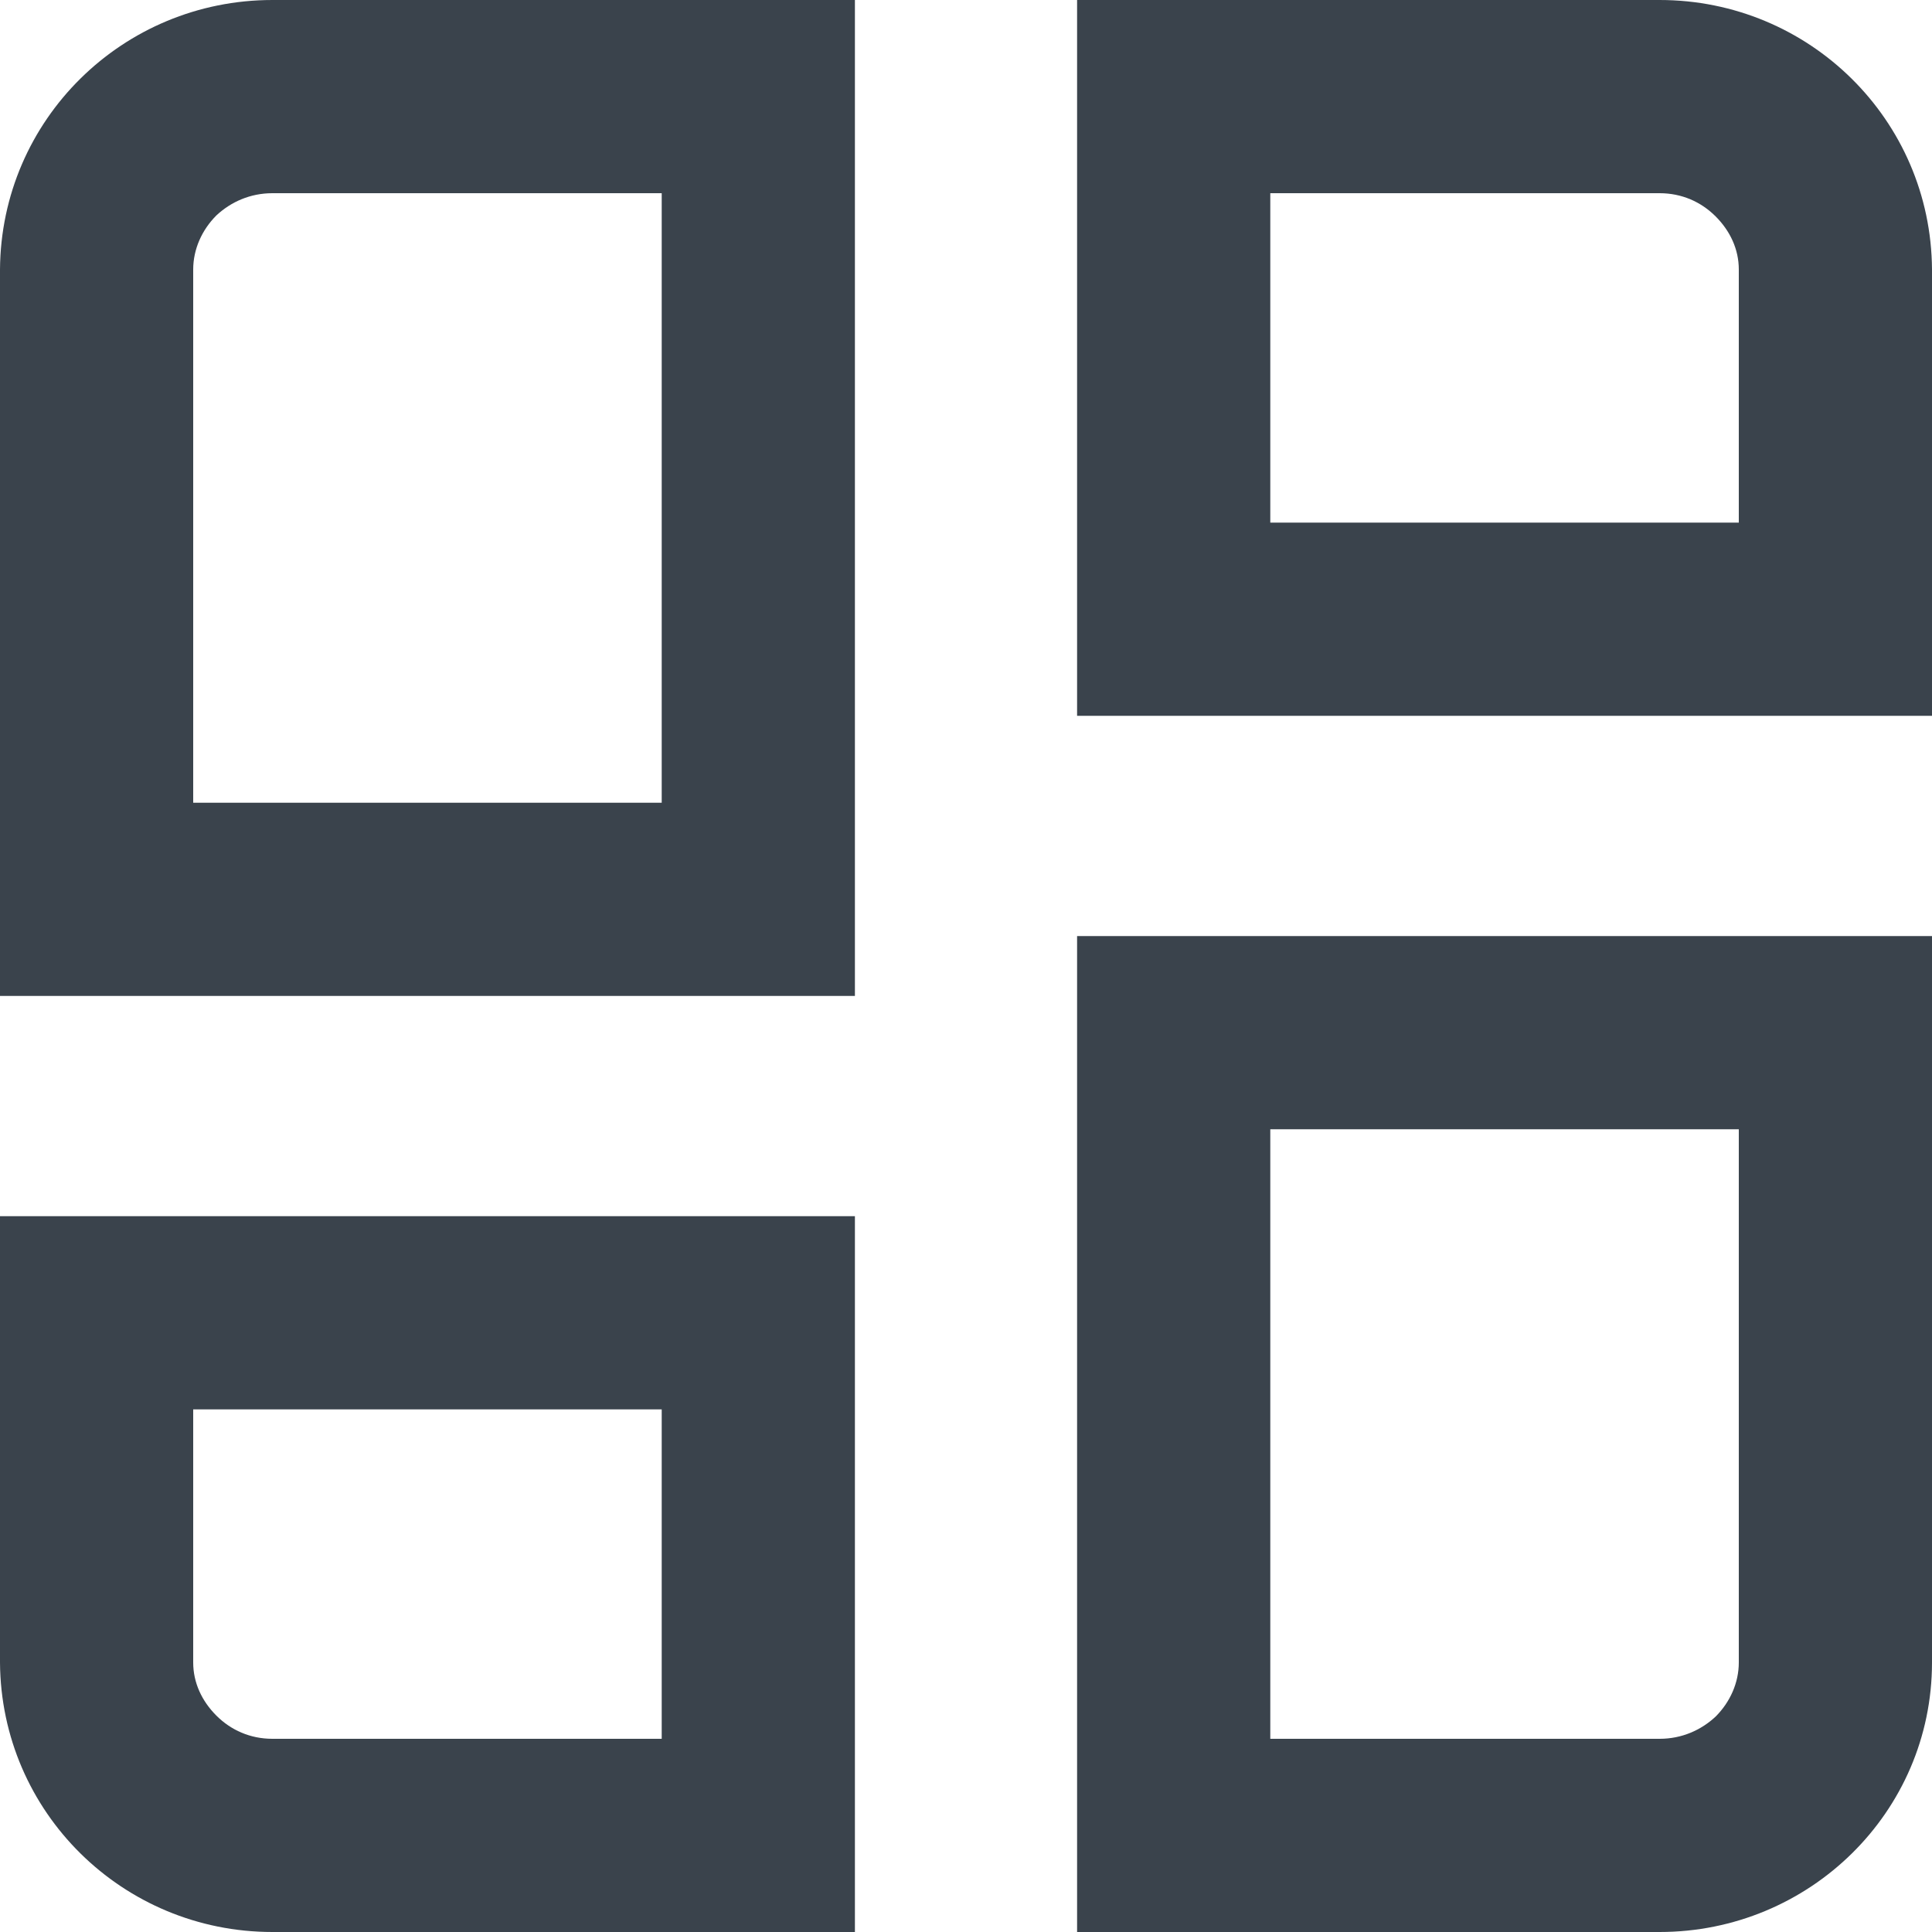
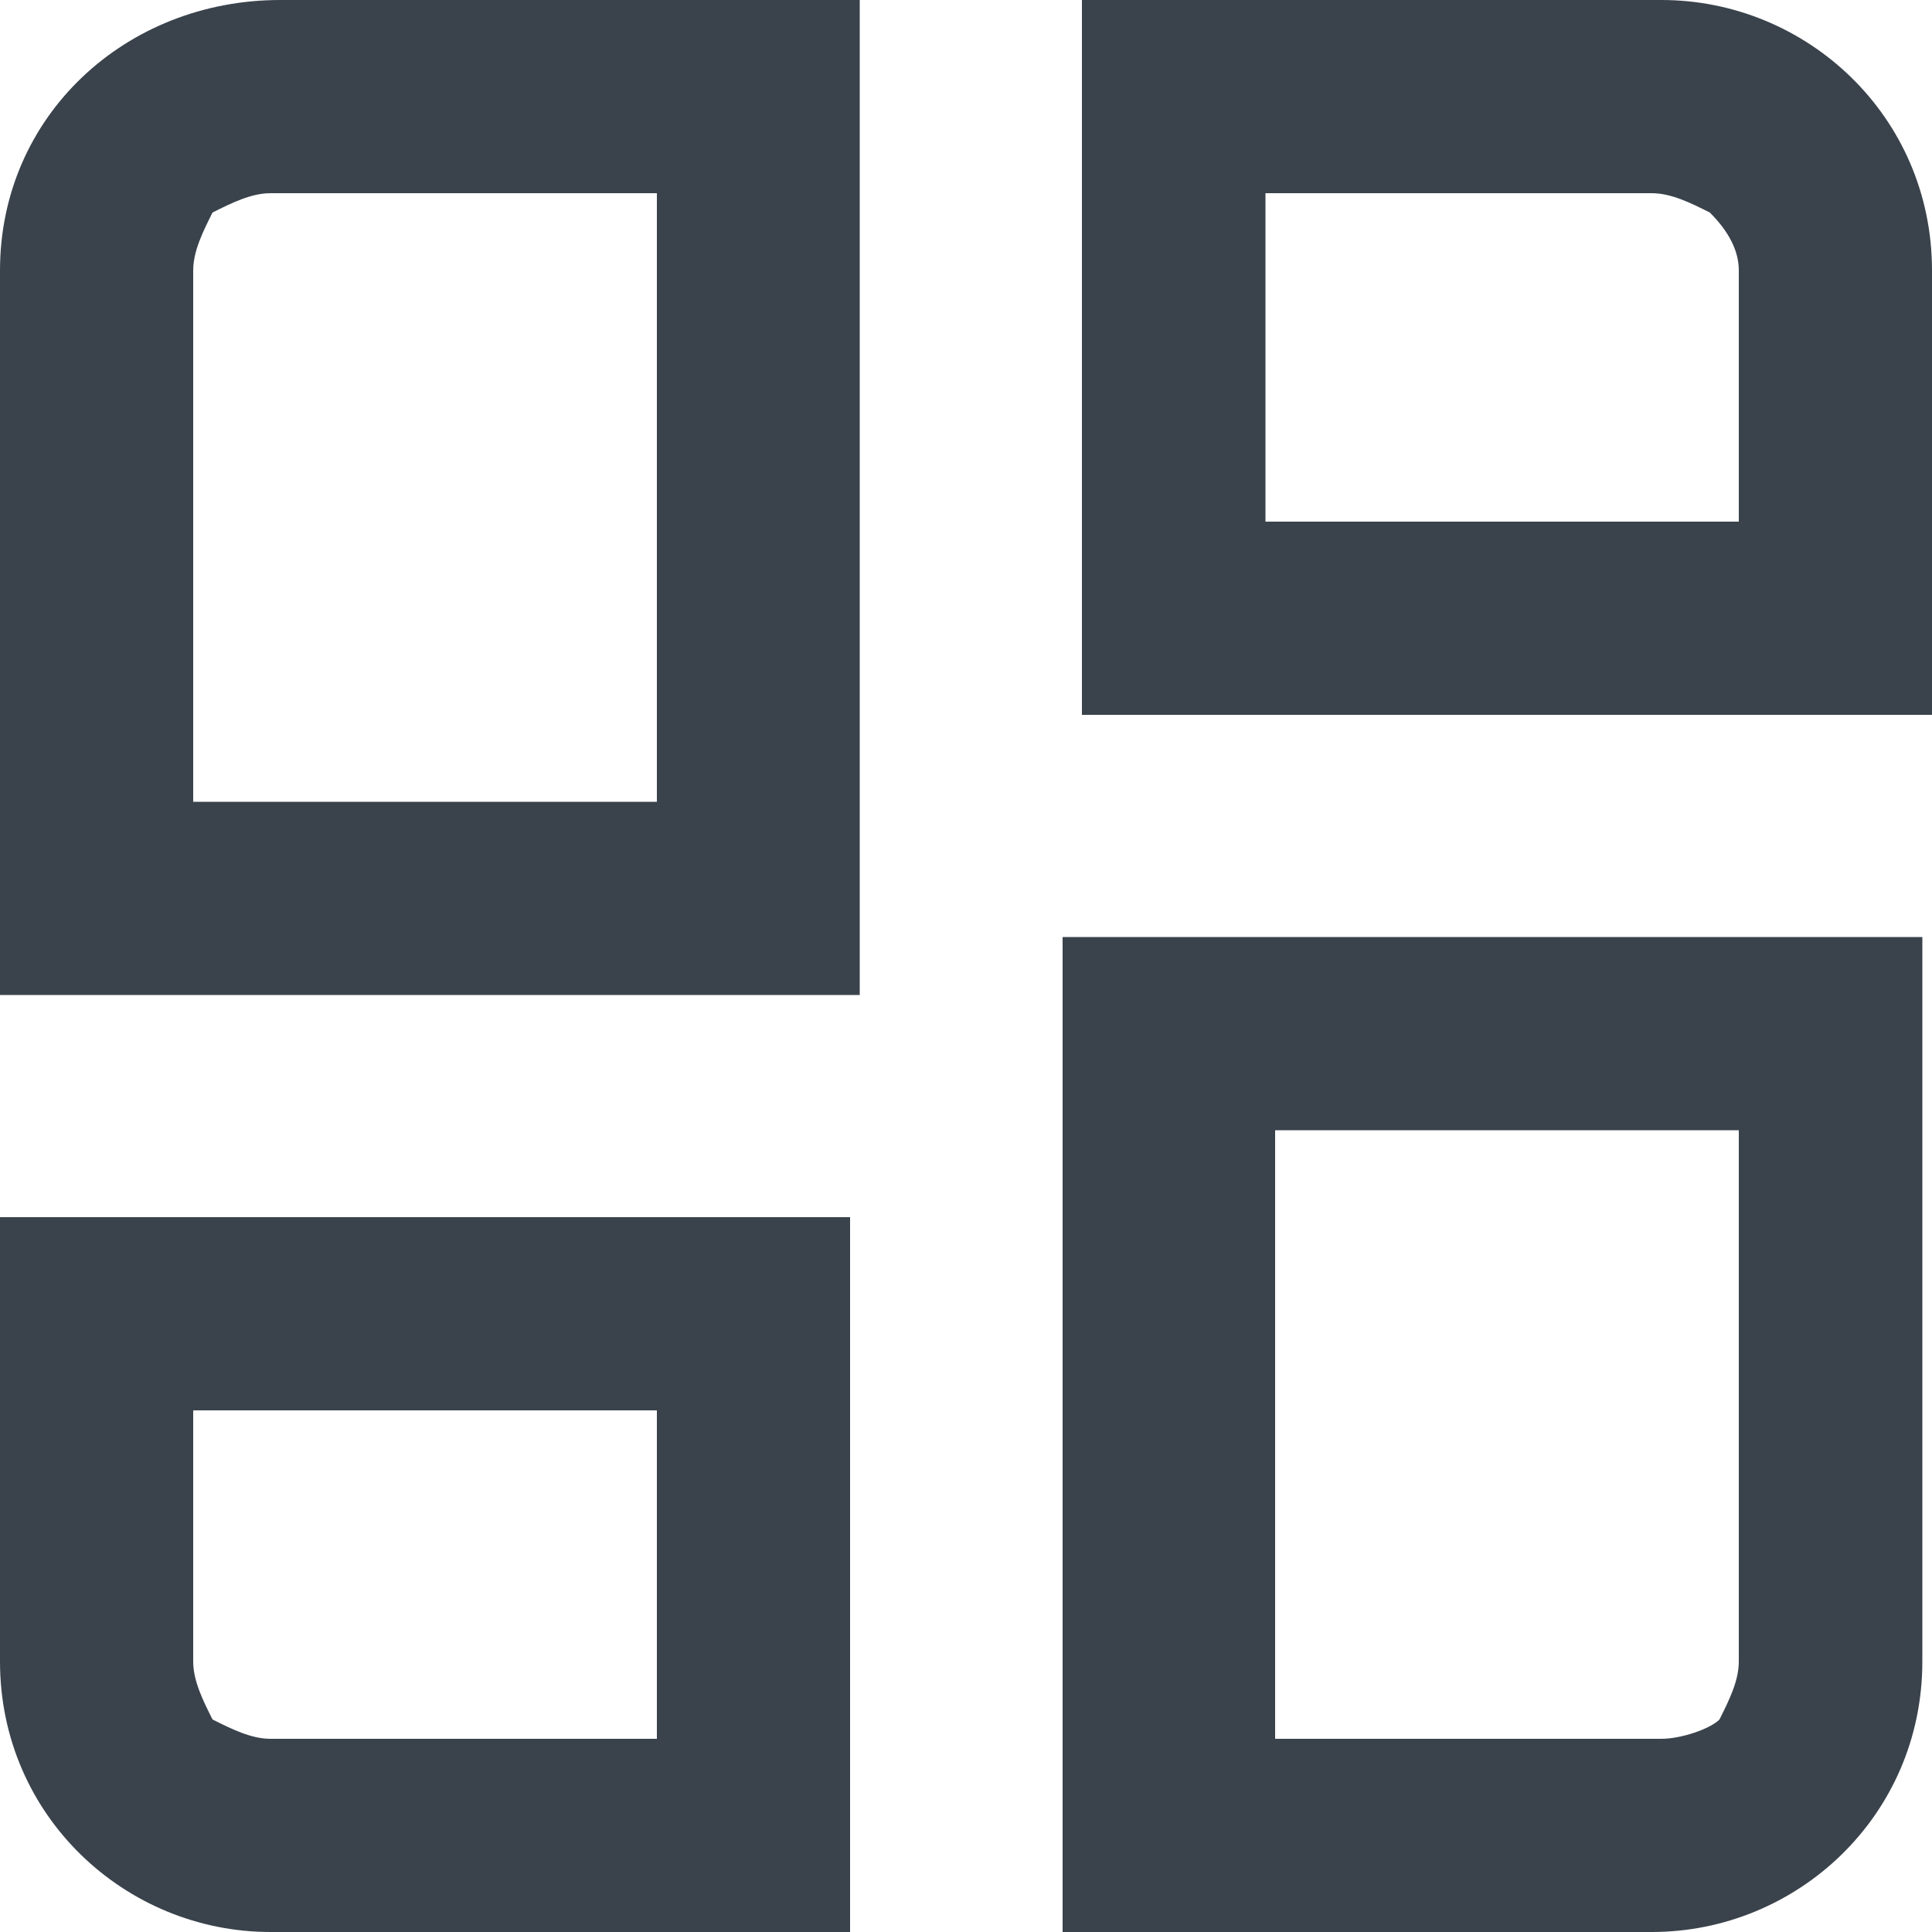
- <svg xmlns="http://www.w3.org/2000/svg" version="1.1" id="Calque_1" x="0px" y="0px" viewBox="0 0 20 20" enable-background="new 0 0 20 20" xml:space="preserve">
-   <g>
-     <path fill="none" d="M17.18,18c0.23,0,0.43-0.09,0.58-0.24c0.15-0.15,0.24-0.34,0.24-0.56v-5.52h-4.85l0,6.31H17.18z" />
-     <path fill="none" d="M17.18,2h-4.03l0,3.41H18V2.79c0-0.21-0.09-0.41-0.24-0.56C17.61,2.09,17.41,2,17.18,2z" />
-     <path fill="none" d="M6.85,14.59H2v2.62c0,0.21,0.09,0.41,0.24,0.56C2.39,17.91,2.59,18,2.82,18h4.03L6.85,14.59z" />
-     <path fill="none" d="M2.82,2C2.59,2,2.39,2.09,2.24,2.24C2.09,2.39,2,2.58,2,2.79v5.52h4.85l0-6.31H2.82z" />
-     <path fill="#3A434C" d="M8.85,0h-1H2.82C1.27,0,0.01,1.24,0,2.79v7.52h8.85L8.85,0z M2,8.31V2.79c0-0.21,0.09-0.41,0.24-0.56   C2.39,2.09,2.59,2,2.82,2h4.03l0,6.31H2z" />
-     <path fill="#3A434C" d="M17.18,0h-6.03l0,1l0,6.41H20V2.79C19.99,1.24,18.73,0,17.18,0z M18,5.41h-4.85l0-3.41h4.03   c0.23,0,0.43,0.09,0.58,0.24C17.91,2.39,18,2.58,18,2.79V5.41z" />
-     <path fill="#3A434C" d="M11.15,20h1h5.03c1.55,0,2.82-1.24,2.82-2.79V9.69h-8.85L11.15,20z M18,11.69v5.52   c0,0.21-0.09,0.41-0.24,0.56C17.61,17.91,17.41,18,17.18,18h-4.03l0-6.31H18z" />
-     <path fill="#3A434C" d="M8.85,12.59H0v4.62C0.01,18.76,1.27,20,2.82,20h6.03l0-1L8.85,12.59z M2.24,17.76   C2.09,17.61,2,17.42,2,17.21v-2.62h4.85l0,3.41H2.82C2.59,18,2.39,17.91,2.24,17.76z" />
-   </g>
+ <svg xmlns="http://www.w3.org/2000/svg" version="1.1" id="Calque_1" x="0px" y="0px" viewBox="0 0 20 20" style="enable-background:new 0 0 20 20;" xml:space="preserve">
+   <style type="text/css">
+ 	.st0{fill:#3A434C;}
+ </style>
+   <path class="st0" d="M8.9,0h-1h-5C1.3,0,0,1.2,0,2.8v7.5h8.9V0z M2,8.3V2.8c0-0.2,0.1-0.4,0.2-0.6C2.4,2.1,2.6,2,2.8,2h4v6.3  C6.9,8.3,2,8.3,2,8.3z" />
+   <path class="st0" d="M17.2,0h-6v1v6.4H20V2.8C20,1.2,18.7,0,17.2,0z M18,5.4h-4.9V2h4c0.2,0,0.4,0.1,0.6,0.2C17.9,2.4,18,2.6,18,2.8  V5.4z" />
+   <path class="st0" d="M11.1,20h1h5c1.5,0,2.8-1.2,2.8-2.8V9.7h-8.9V20z M18,11.7v5.5c0,0.2-0.1,0.4-0.2,0.6c-0.1,0.1-0.4,0.2-0.6,0.2  h-4v-6.3C13.1,11.7,18,11.7,18,11.7z" />
+   <path class="st0" d="M8.9,12.6H0v4.6C0,18.8,1.3,20,2.8,20h6v-1V12.6z M2.2,17.8C2.1,17.6,2,17.4,2,17.2v-2.6h4.8V18h-4  C2.6,18,2.4,17.9,2.2,17.8z" />
</svg>
